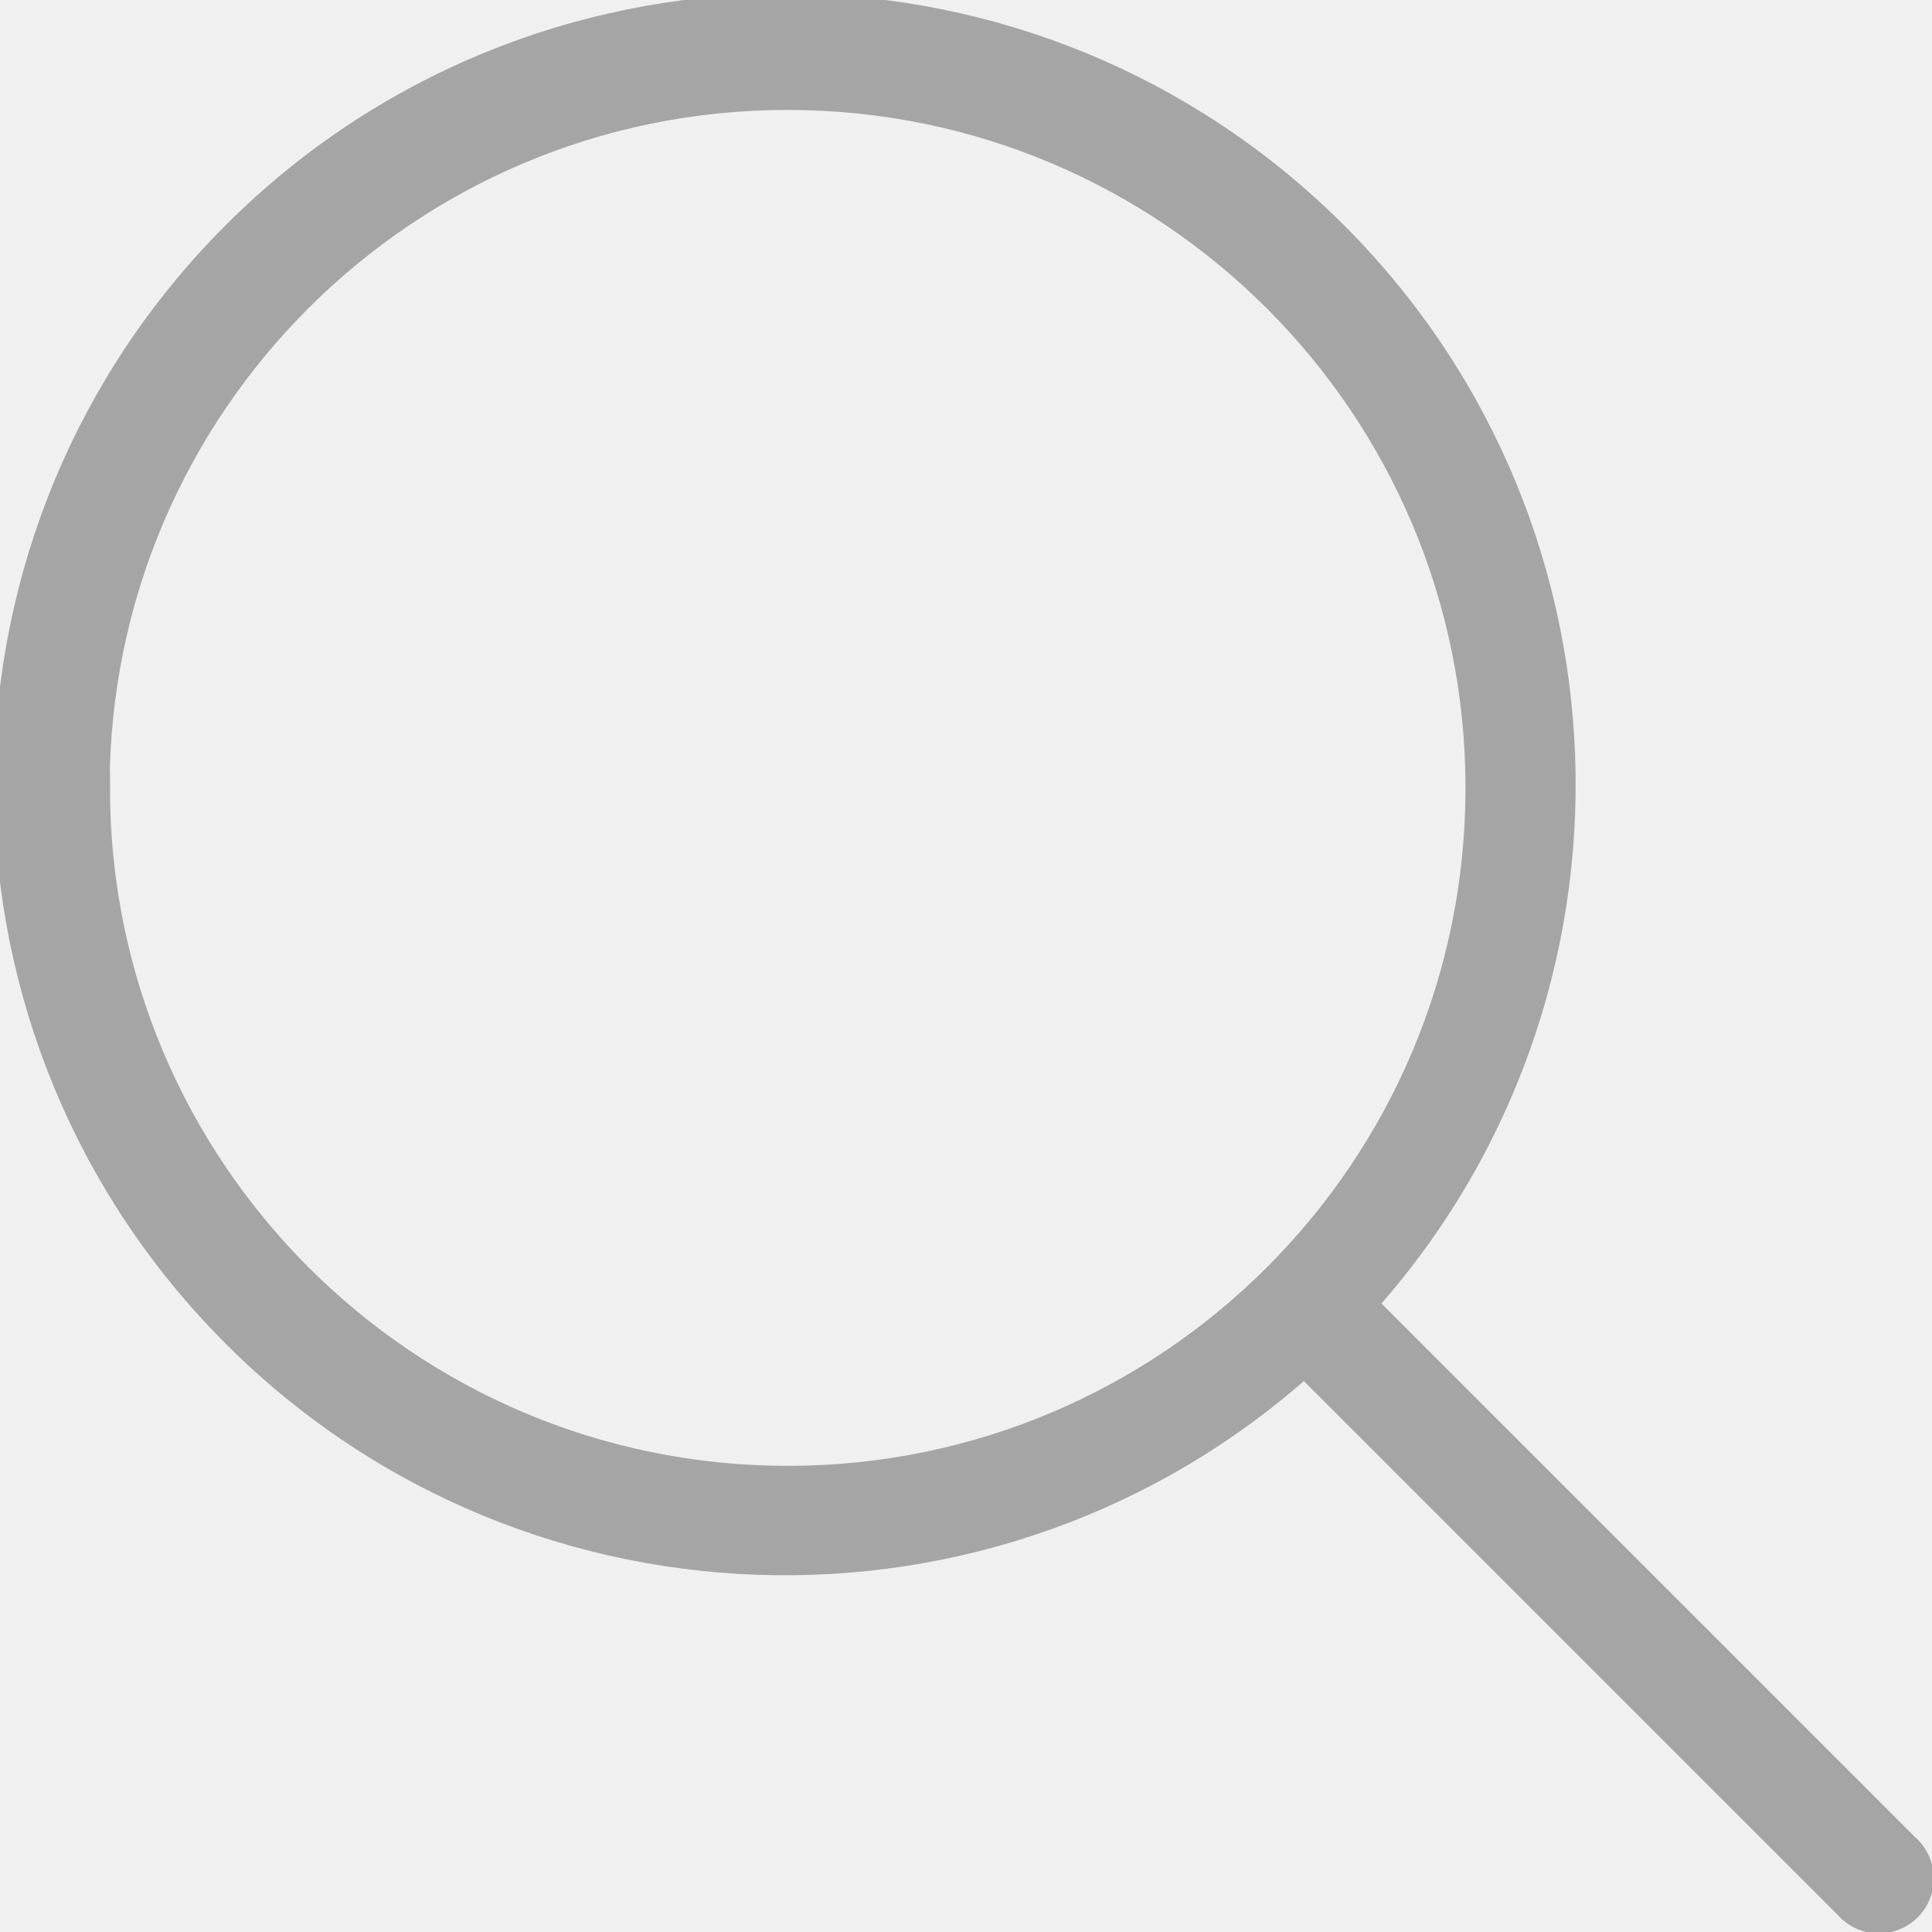
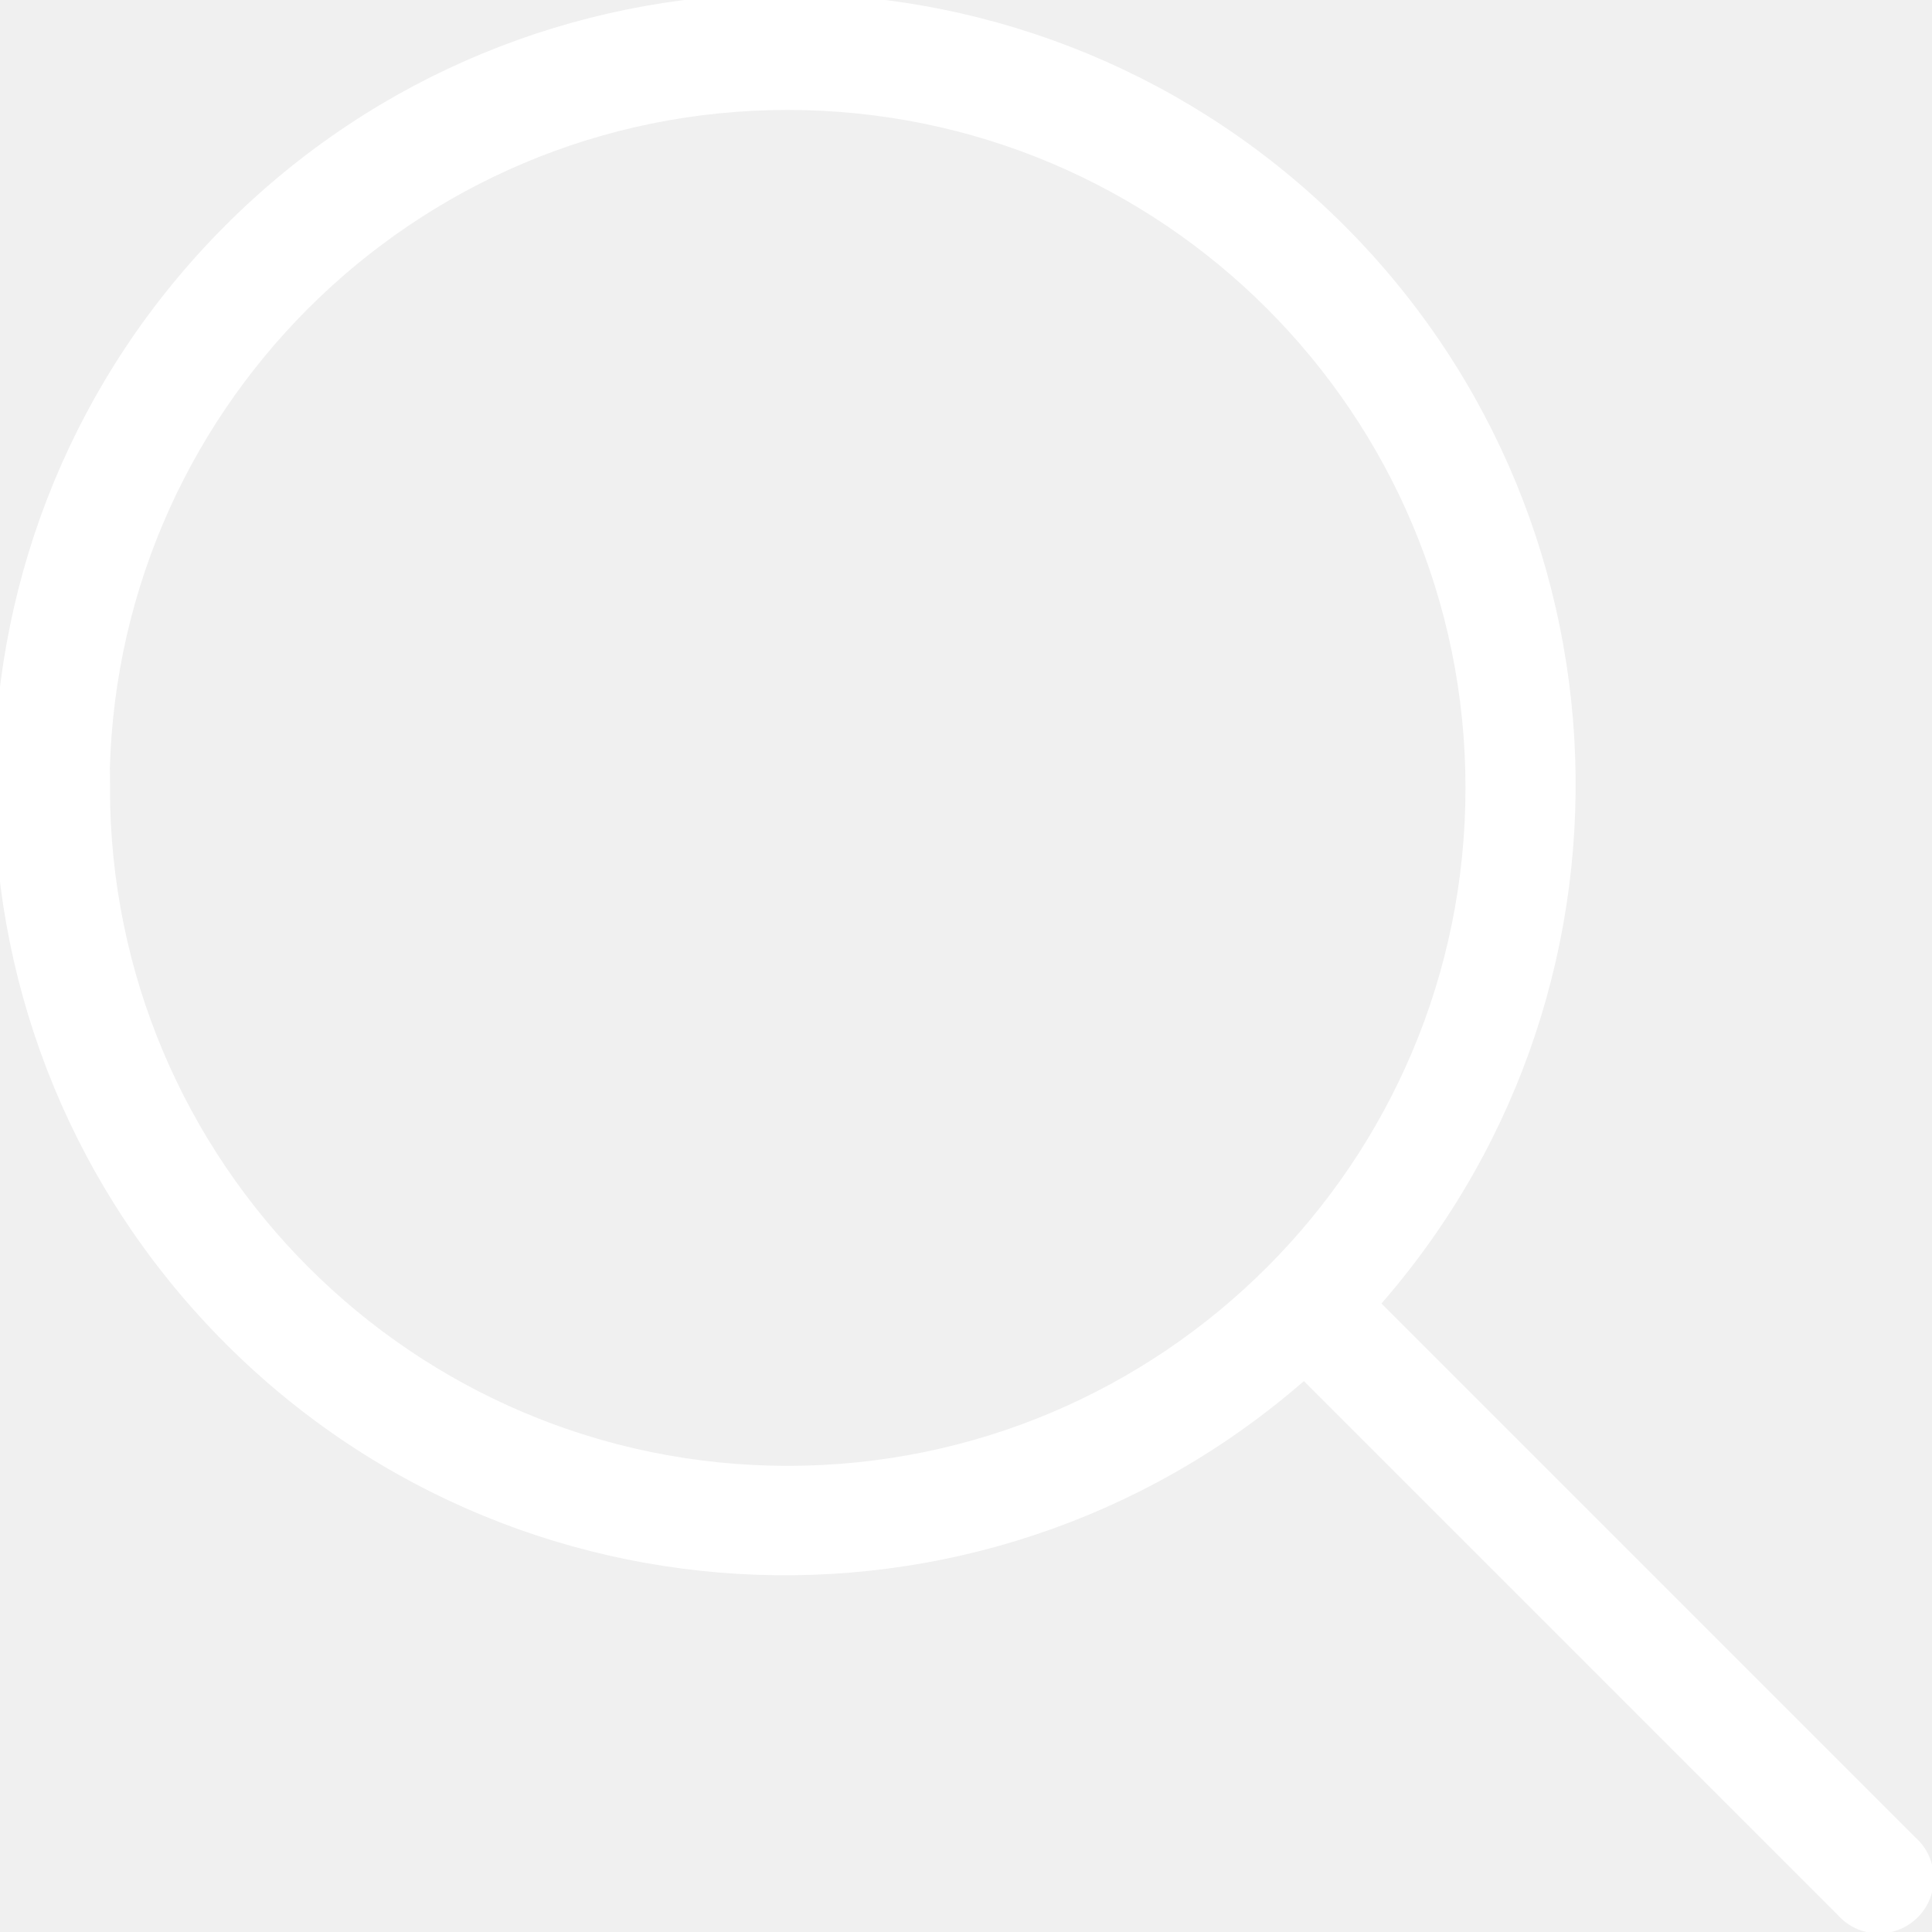
<svg xmlns="http://www.w3.org/2000/svg" id="icons" viewBox="0 0 52.72 52.72">
  <defs>
-     <style>.cls-1{fill:#a5a5a5;stroke:#a5a5a5;stroke-miterlimit:10;}</style>
+     <style>.cls-1{fill:#fff;stroke:#fff;stroke-miterlimit:10;}</style>
  </defs>
  <path class="cls-1" d="M1394.12,952l-14.91-14.91a21.08,21.08,0,1,0-1.41,1.41l14.91,14.91a1,1,0,1,0,1.41-1.41Zm-49.43-29a19,19,0,1,1,19,19A19,19,0,0,1,1344.7,923Z" transform="translate(-1342.2 -901.5)" />
</svg>
